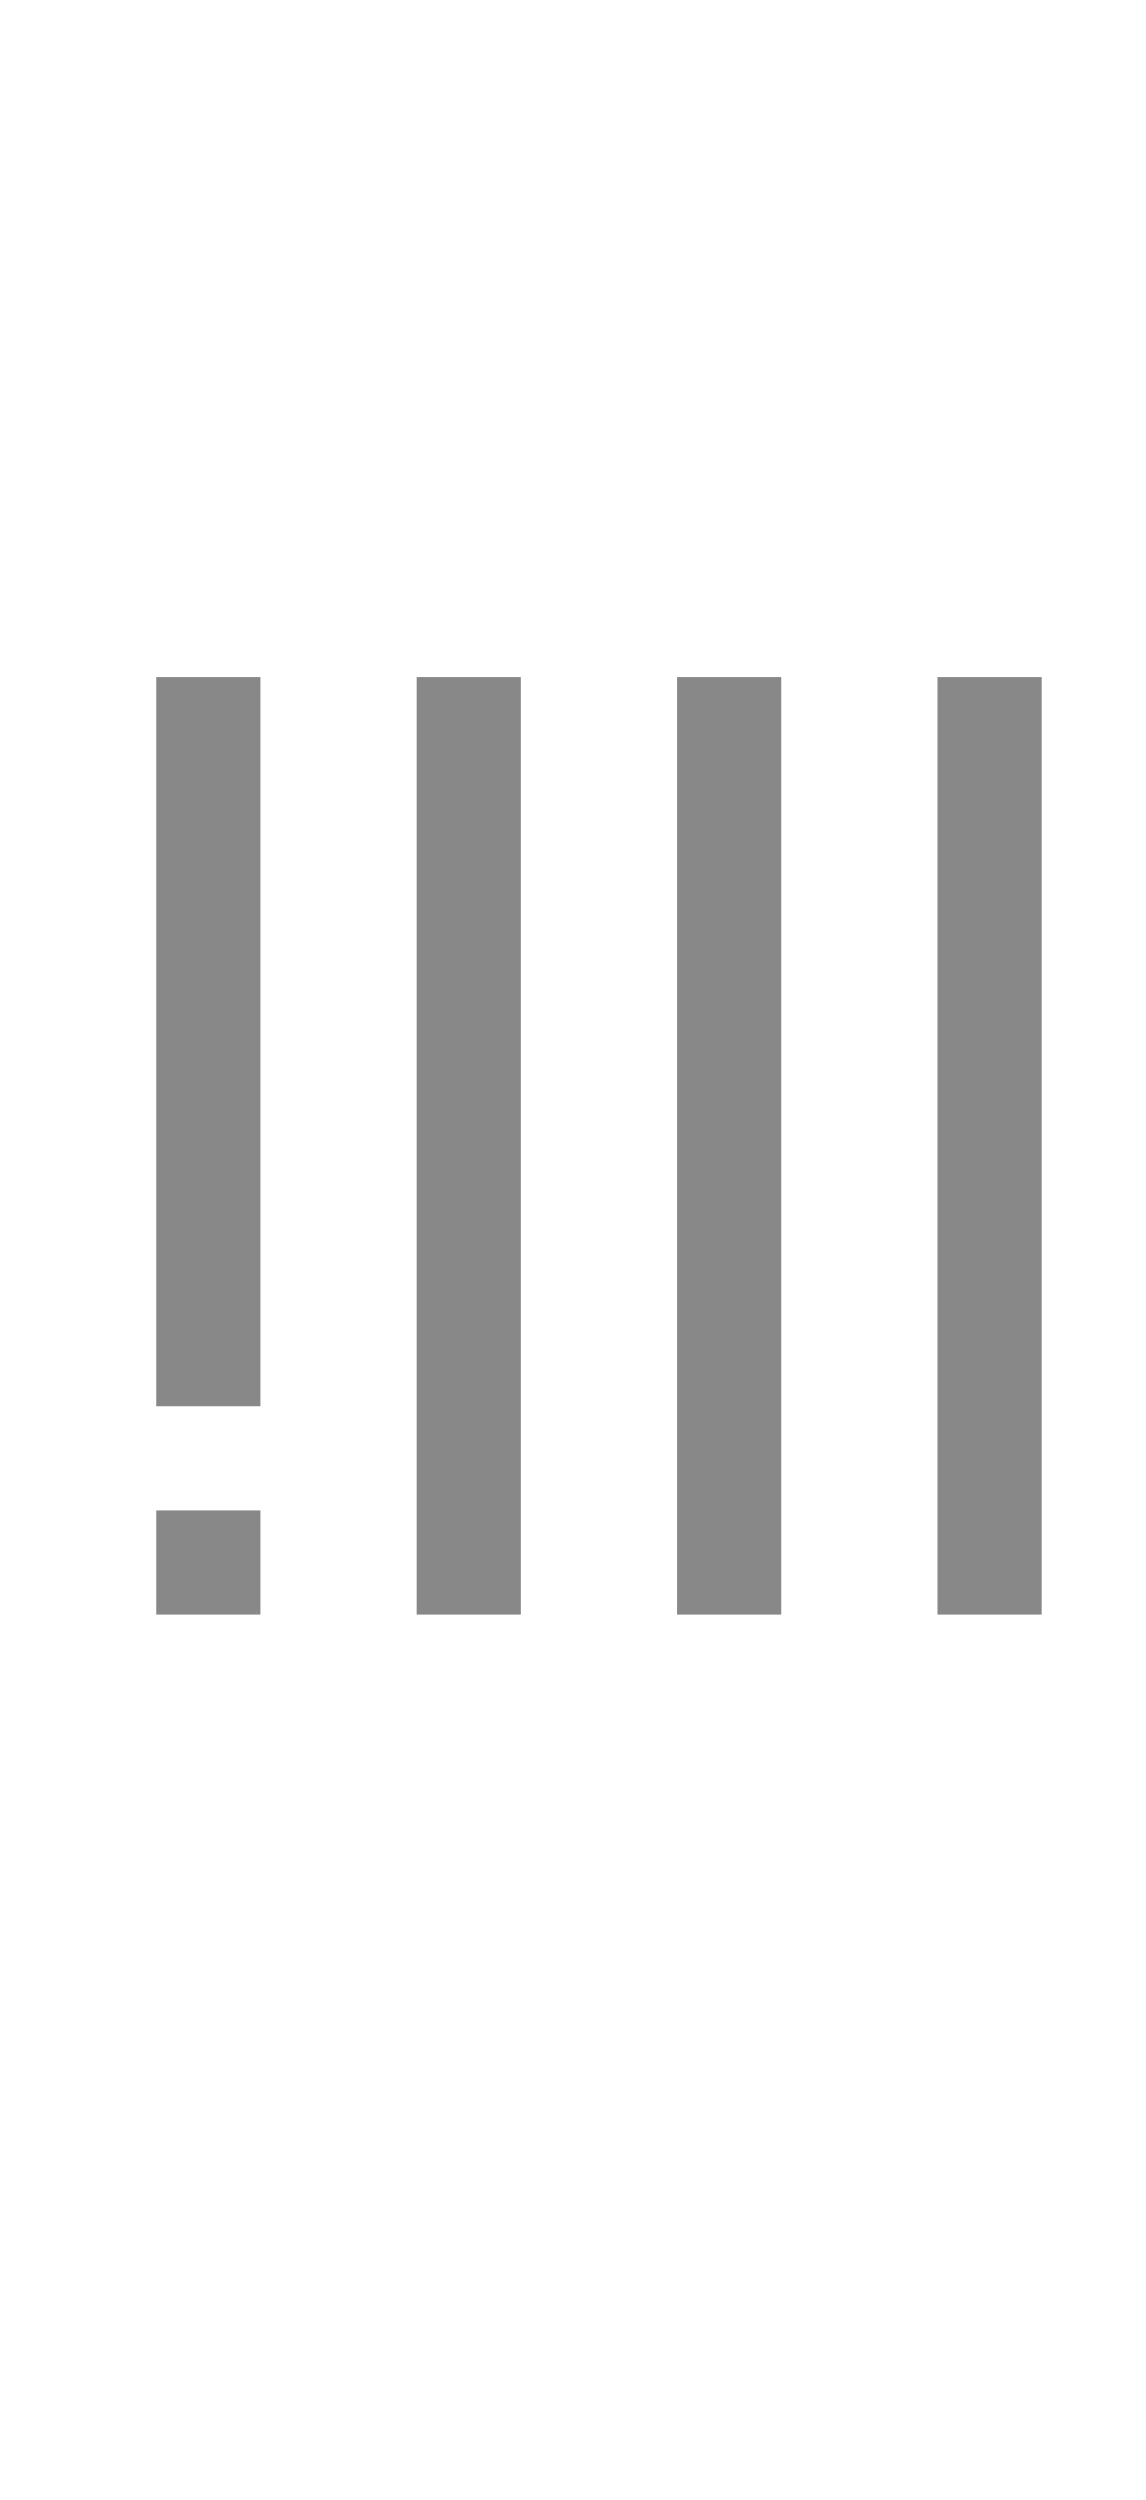
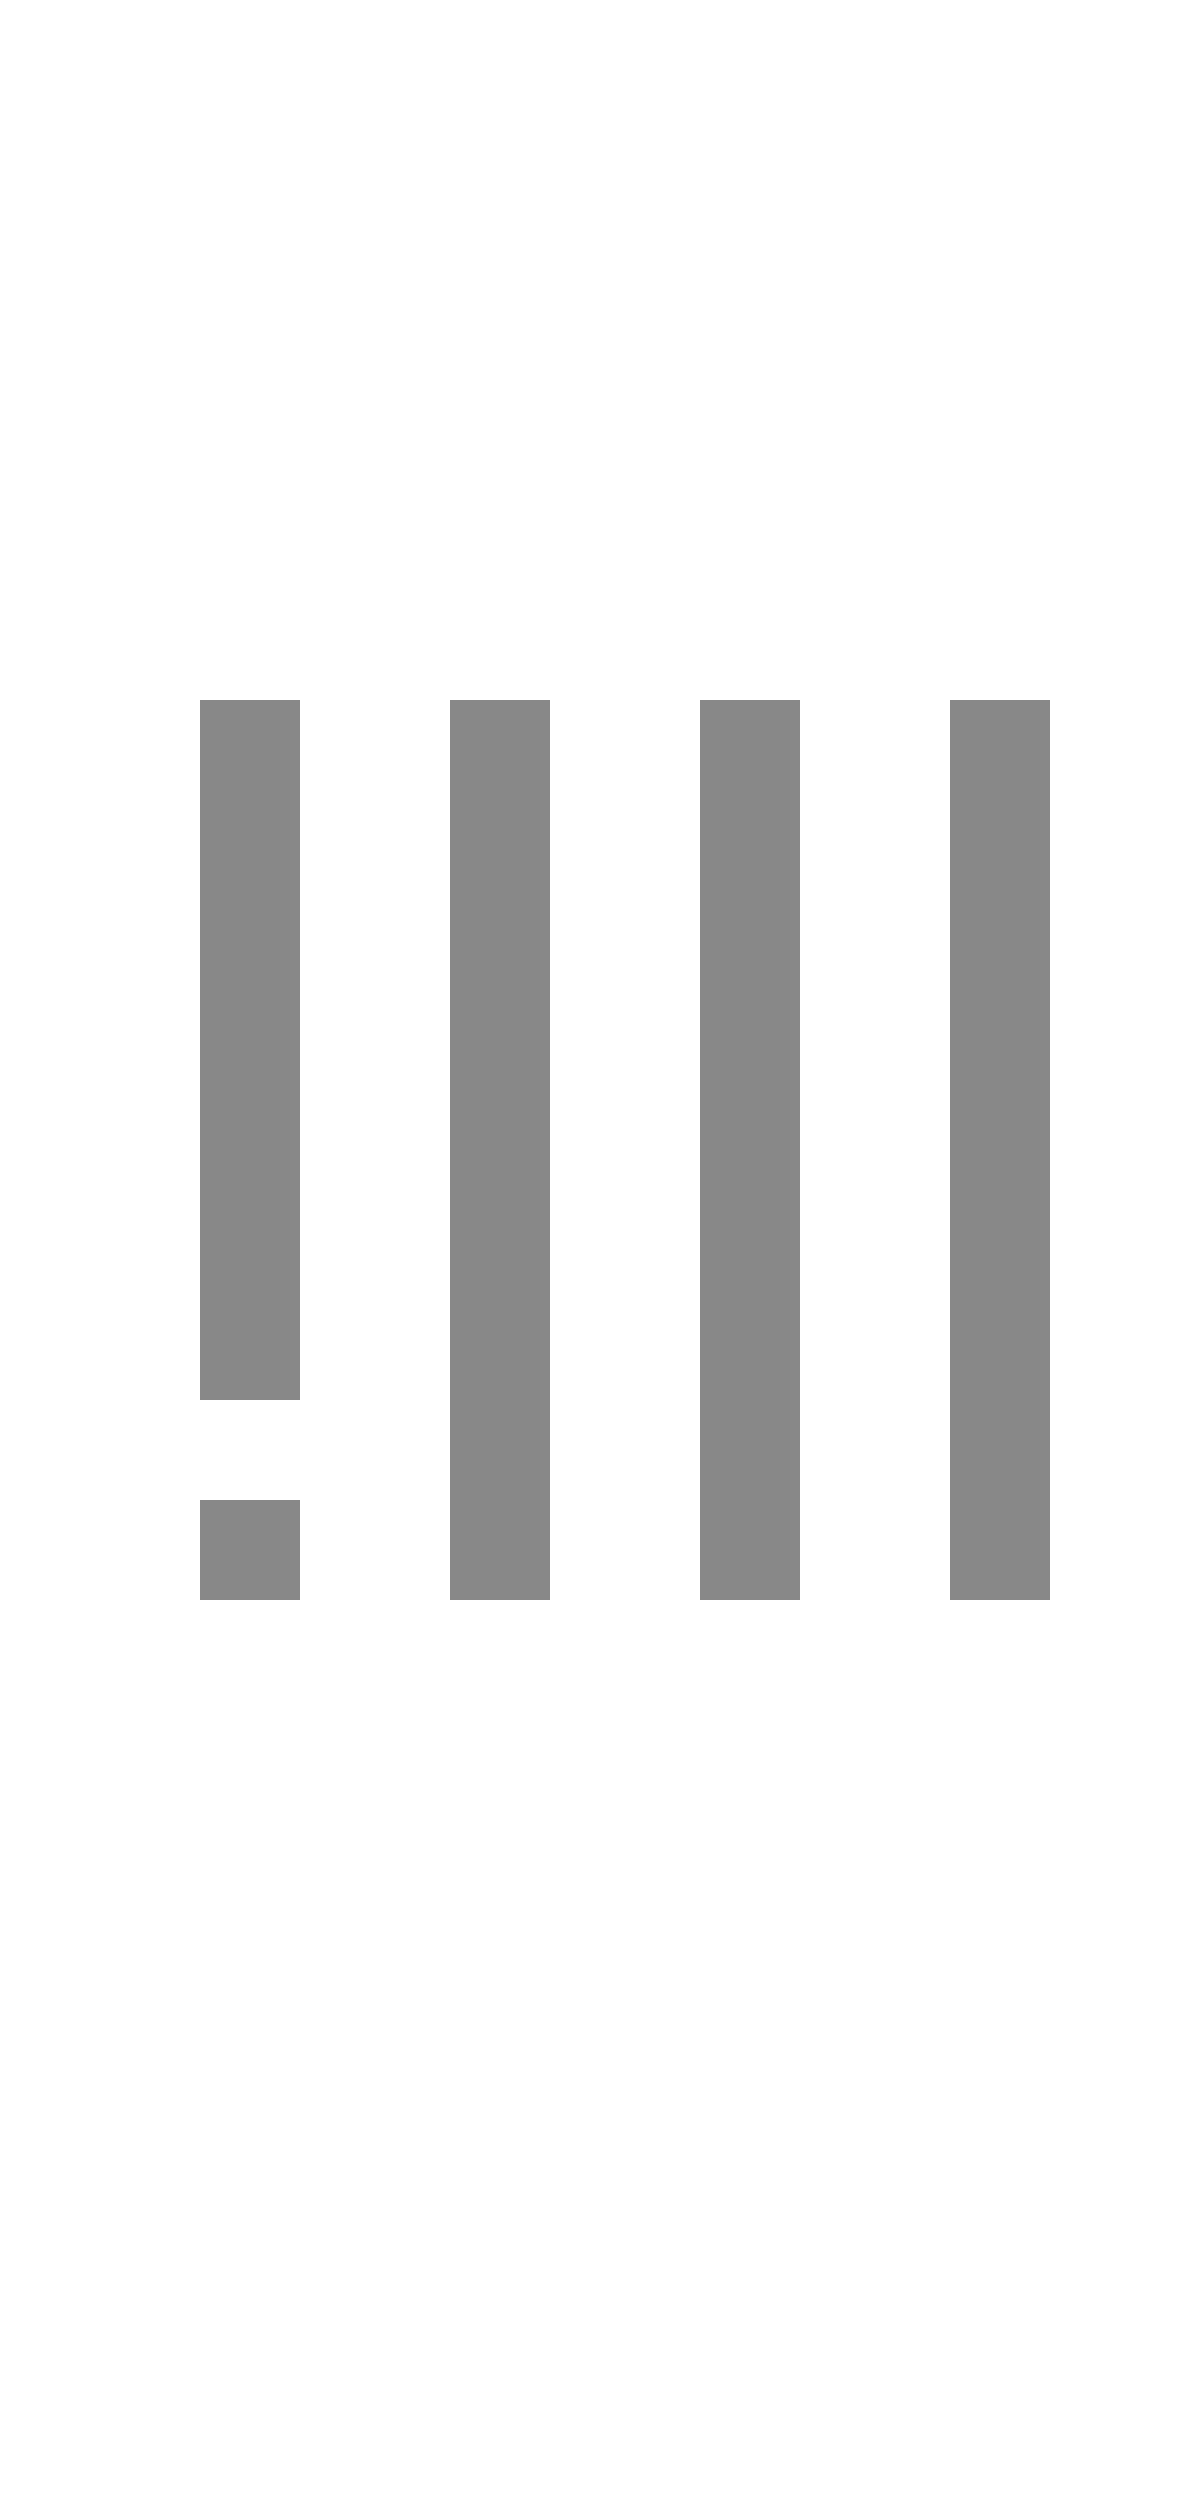
- <svg xmlns="http://www.w3.org/2000/svg" width="22" height="48" version="1.1">
-   <g fill="#888">
+ <svg xmlns="http://www.w3.org/2000/svg" width="24" height="50" version="1.1">
+   <g transform="translate(1,1)" fill="#888">
    <path d="m8 31h2v-18h-2z" />
    <path d="m13 31h2v-18h-2z" />
    <path d="m18 31h2v-18h-2z" />
    <path d="m3 27h2v-14h-2z" />
    <path d="m3 31h2v-2h-2z" />
  </g>
</svg>
